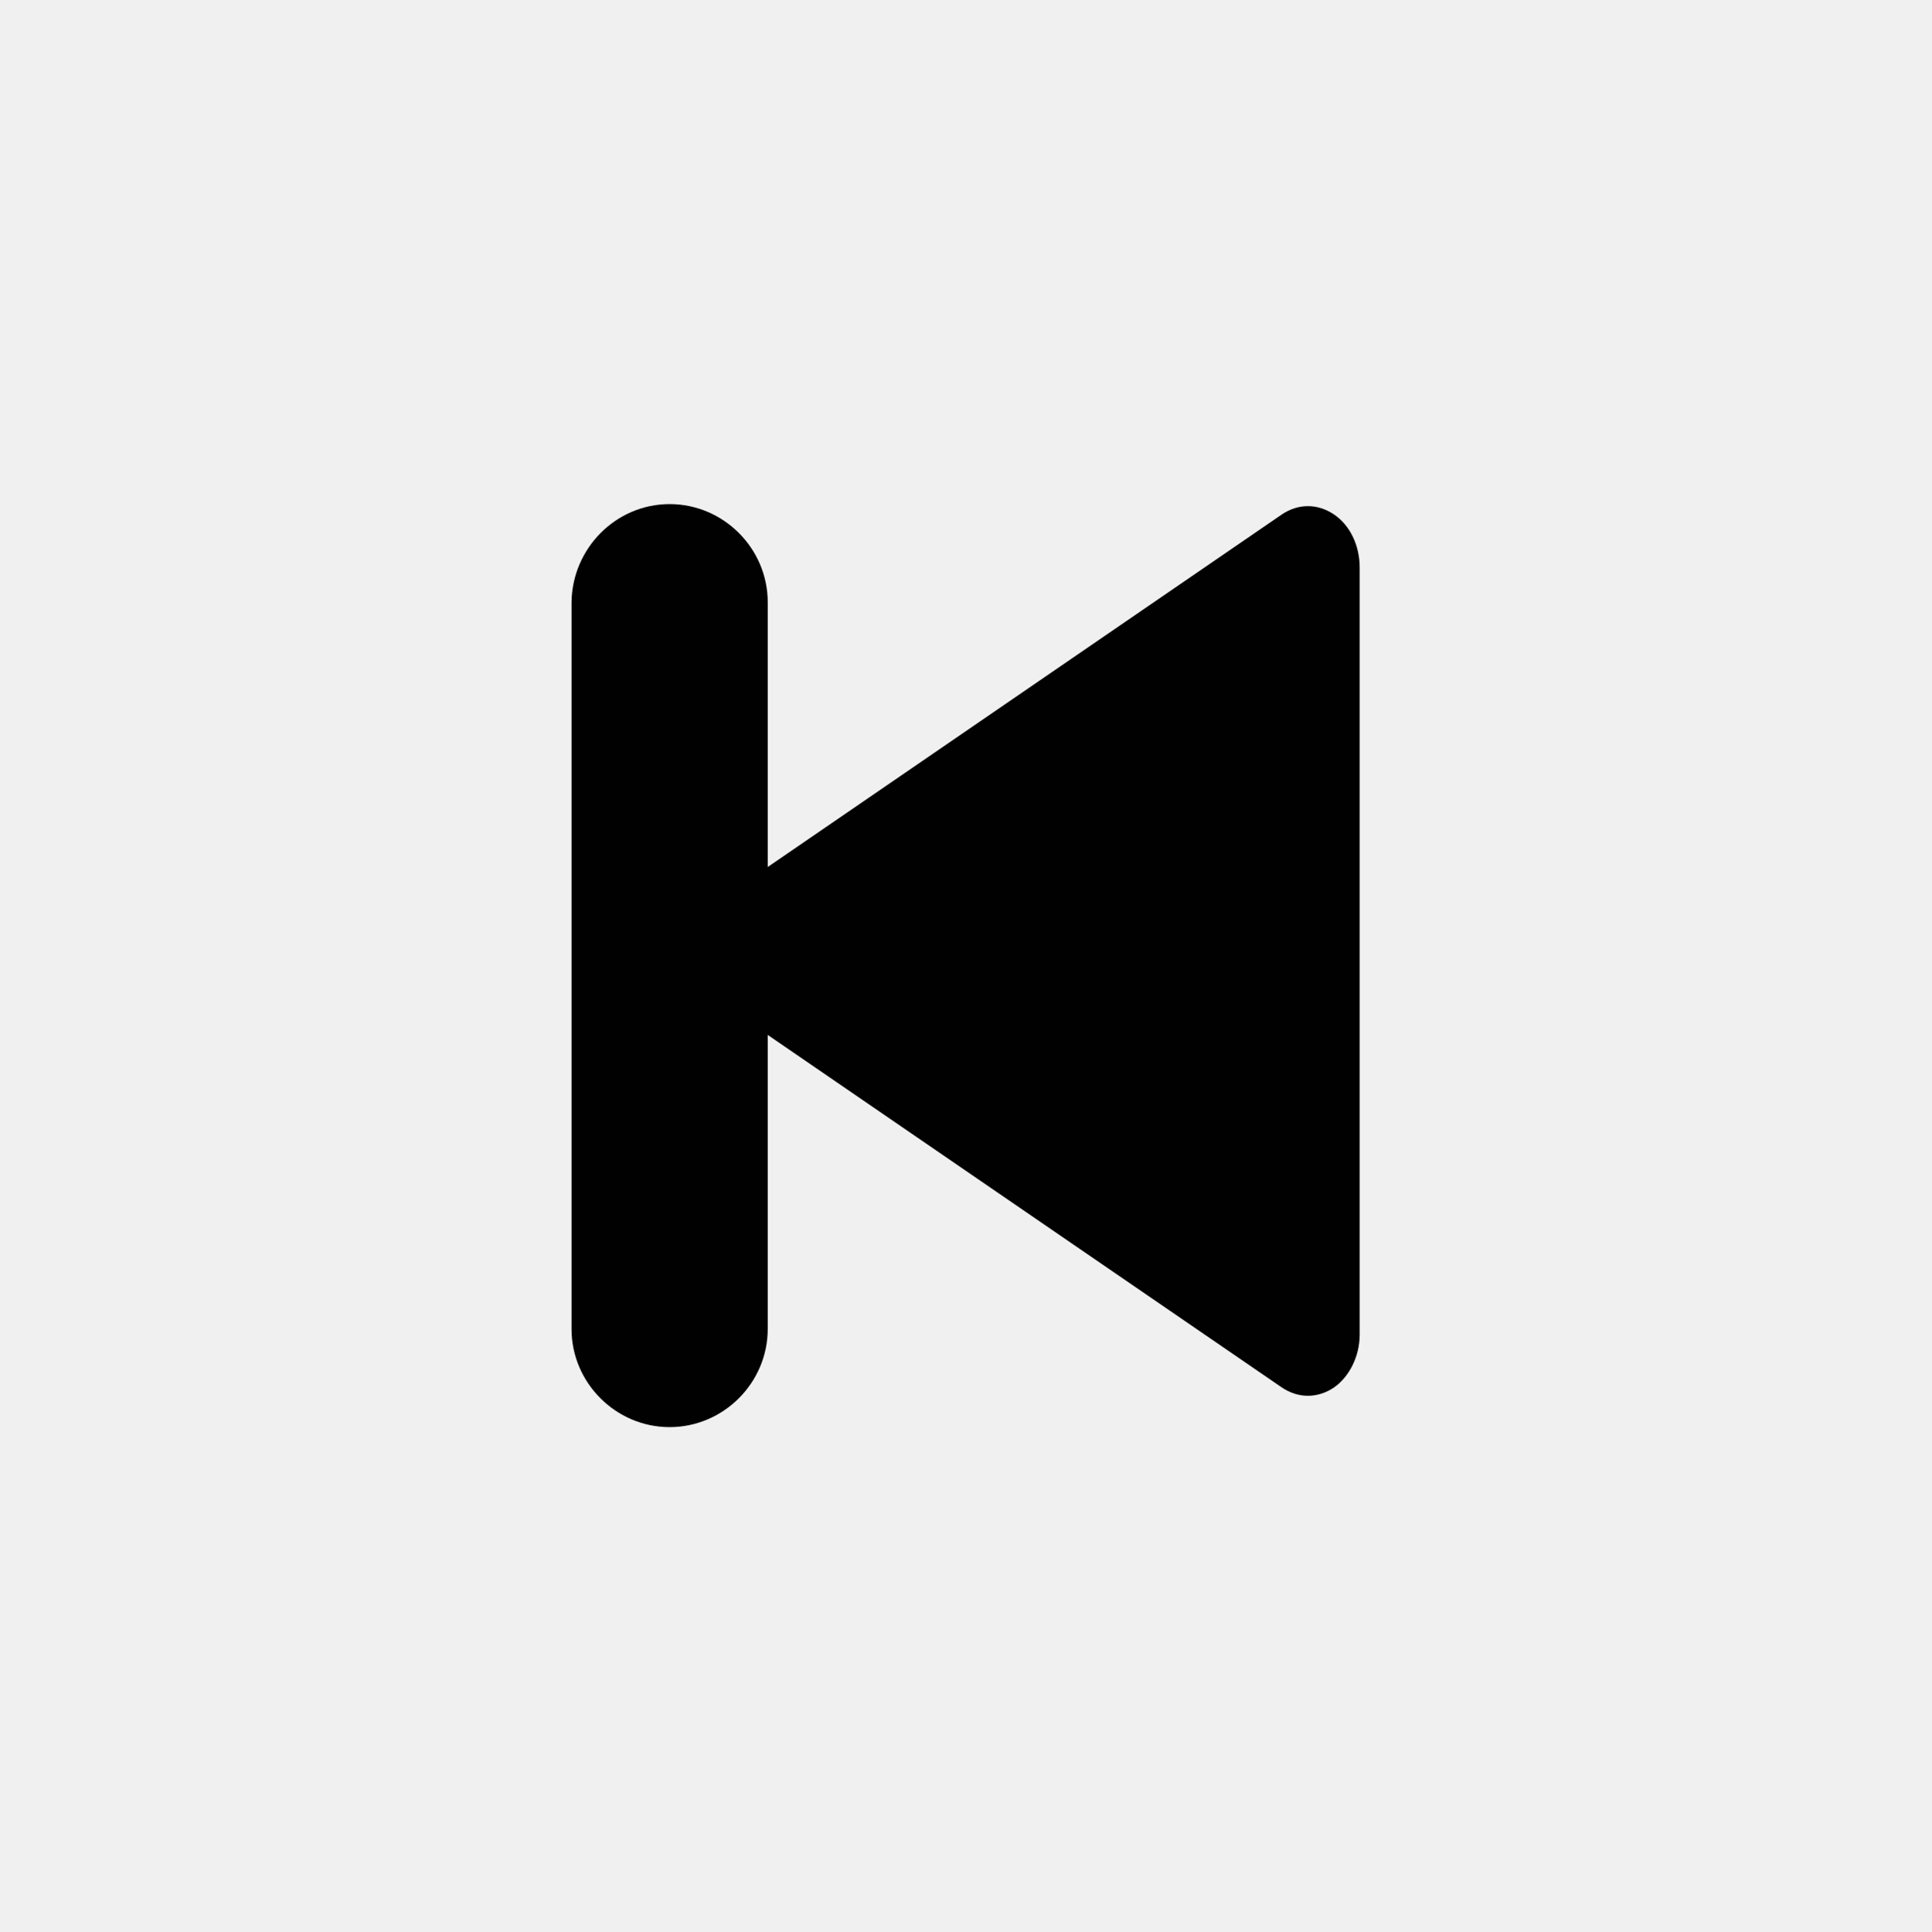
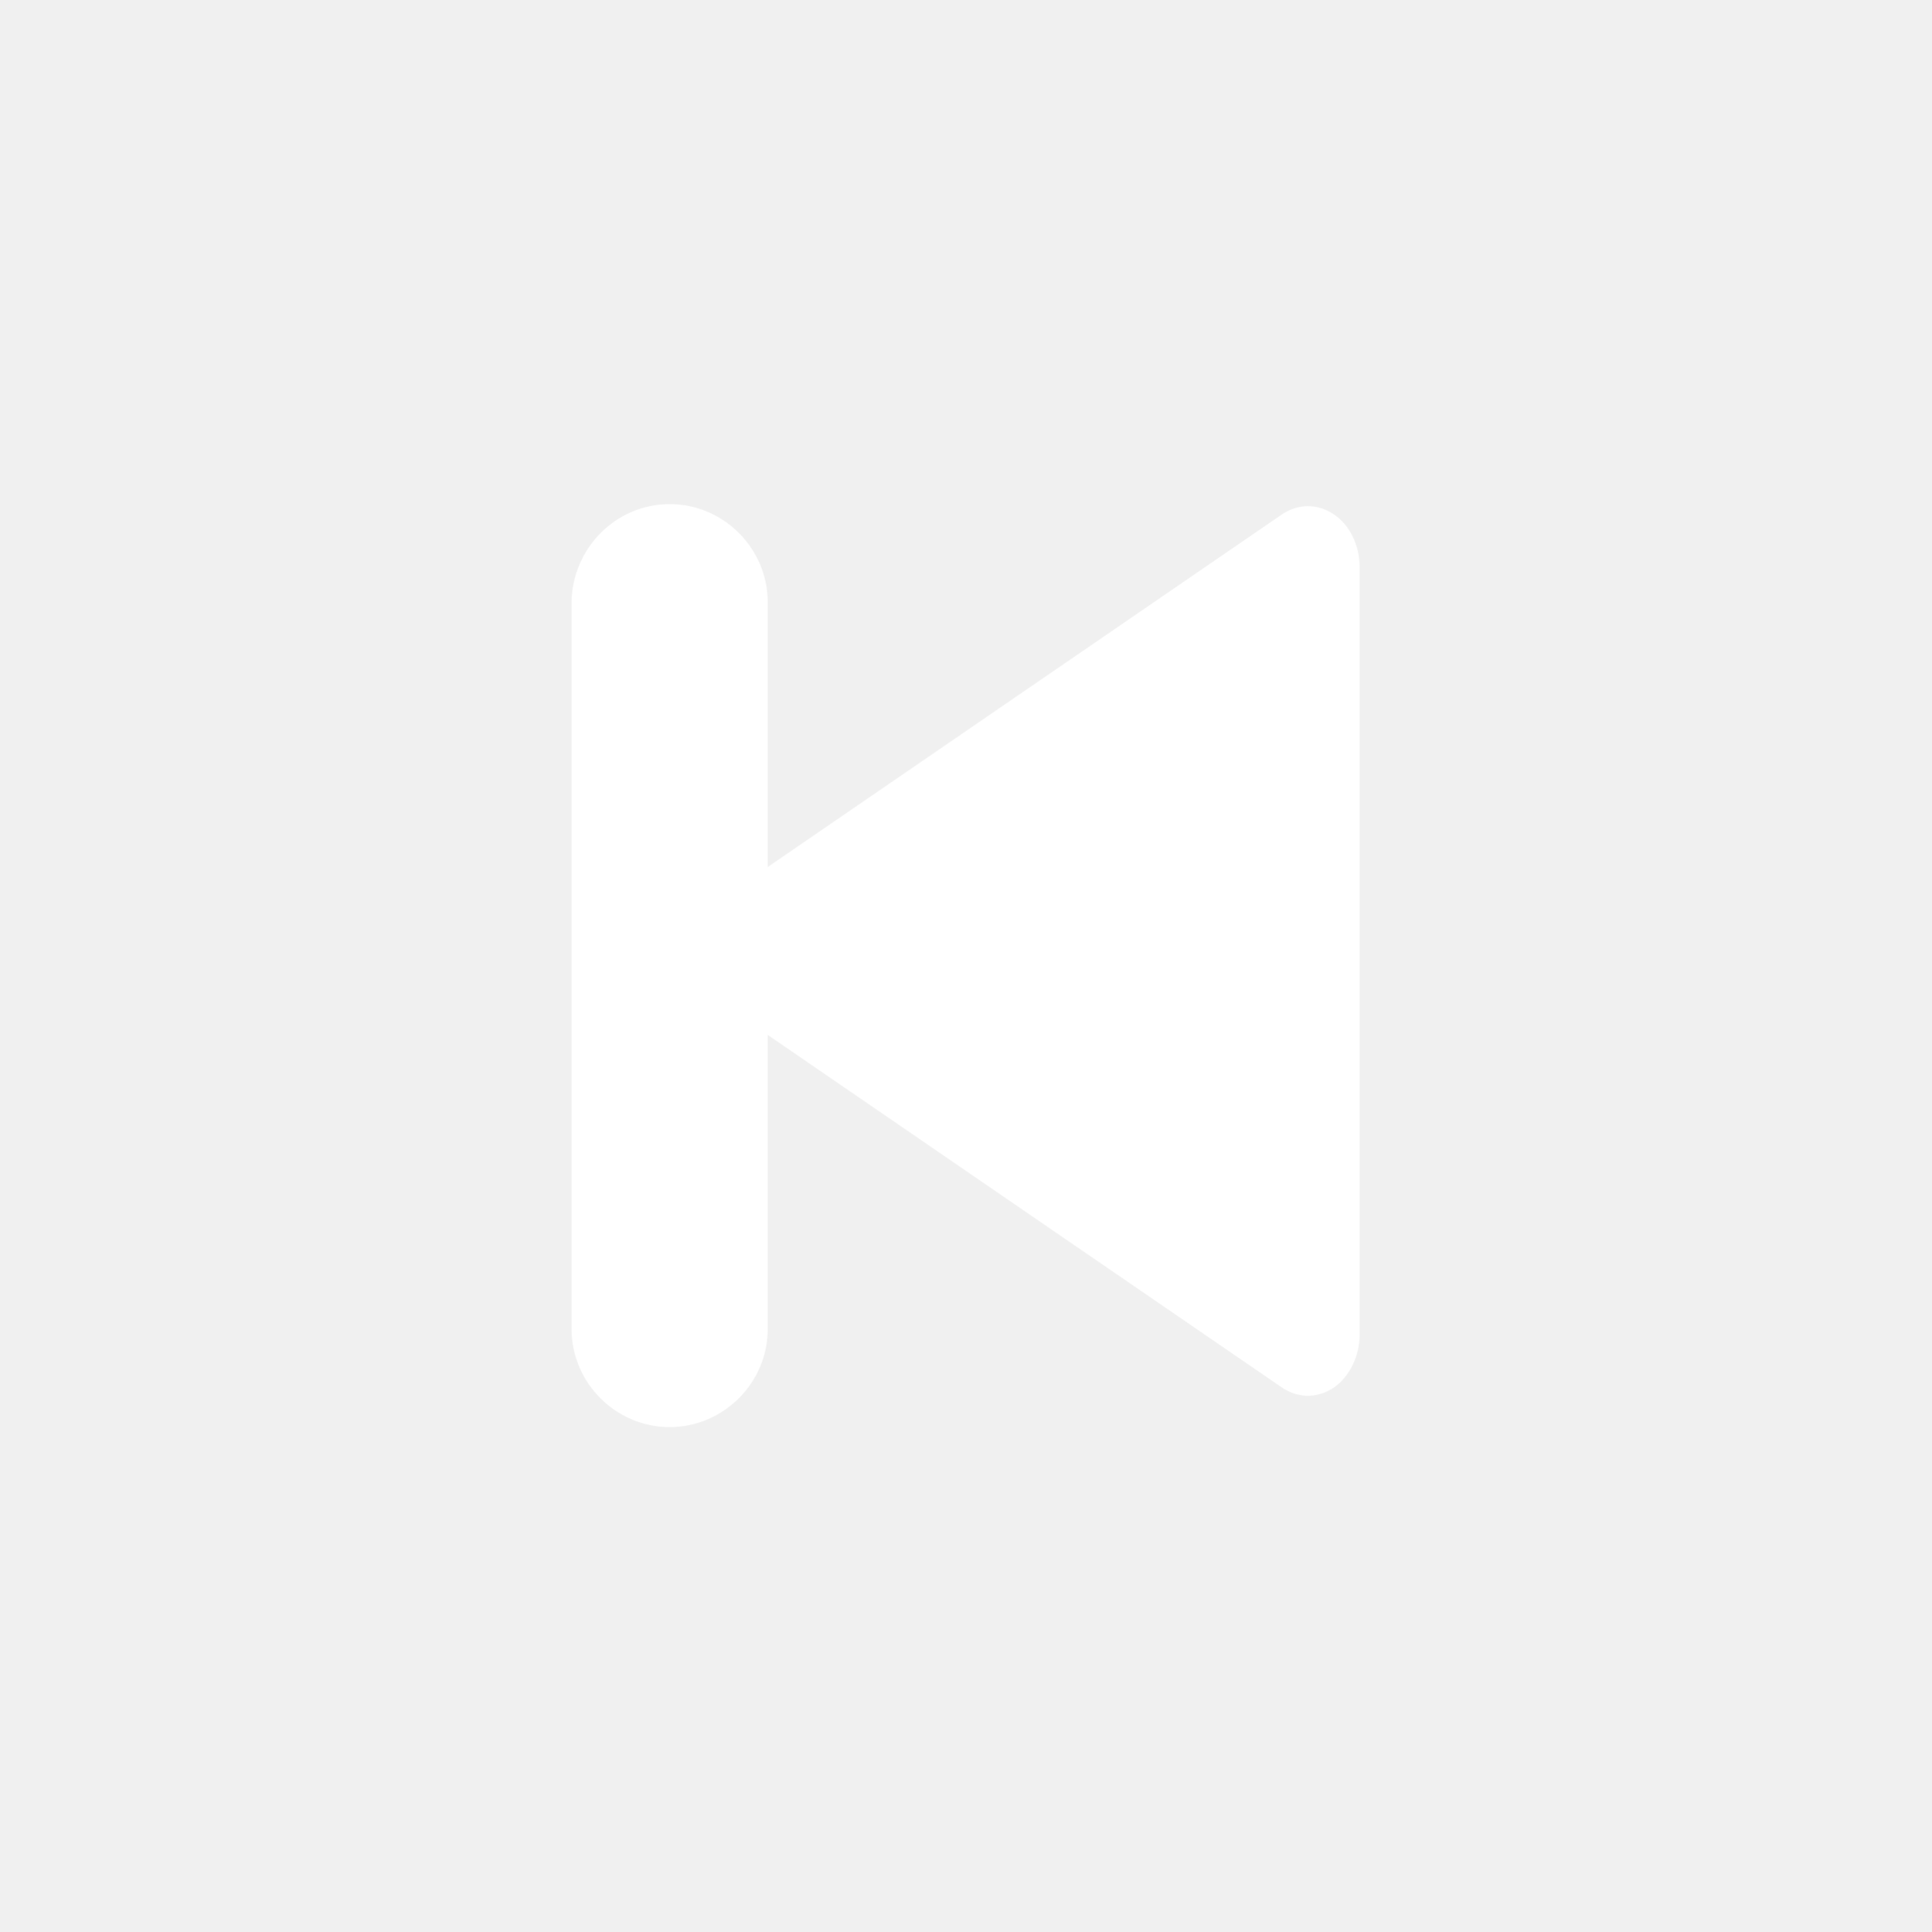
<svg xmlns="http://www.w3.org/2000/svg" version="1.1" id="Layer_1" x="0px" y="0px" viewBox="0 0 283.5 283.5" style="enable-background:new 0 0 283.5 283.5;" xml:space="preserve">
  <style type="text/css">
	.Half_x0020_Highlight_x0020_Blue{fill:url(#SVGID_1_);stroke:#FFFFFF;stroke-width:0.25;stroke-miterlimit:1;}
	.st0{fill:none;stroke:#000000;stroke-miterlimit:10;}
- 	.st1{fill:#060606;}
- 	.st2{fill:#010101;}
+ 	.st1{fill:#FFFFFF;}
+ 	.st2{fill:#060606;}
	.st3{opacity:0.3;fill:#060606;}
- 	.st4{fill:url(#SVGID_2_);}
- 	.st5{fill:#FFFFFF;}
- 	.st6{fill:url(#SVGID_3_);}
- 	.st7{fill:url(#SVGID_4_);}
- 	.st8{fill:url(#SVGID_5_);}
- 	.st9{fill:url(#SVGID_6_);}
- 	.st10{fill:#040404;}
- 	.st11{fill:#30B454;}
- 	.st12{opacity:0.5;}
- 	.st13{fill:none;}
+ 	.st4{fill:#30B454;}
+ 	.st5{opacity:0.5;}
</style>
  <linearGradient id="SVGID_1_" gradientUnits="userSpaceOnUse" x1="-1247.24" y1="0" x2="-1247.24" y2="-1">
    <stop offset="0" style="stop-color:#2D409A" />
    <stop offset="0.618" style="stop-color:#2A3282" />
    <stop offset="0.629" style="stop-color:#2A3592" />
    <stop offset="0.983" style="stop-color:#0063A0" />
  </linearGradient>
  <g>
-     <path class="st2" d="M106.1,147.4l82.1,56.3c1.2,0.8,2.5,1.2,3.8,1.2c1.3,0,2.6-0.4,3.8-1.2c2.3-1.6,3.8-4.6,3.8-7.8V83.3   c0-3.2-1.4-6.2-3.8-7.8c-1.2-0.8-2.5-1.2-3.8-1.2c-1.3,0-2.6,0.4-3.8,1.2l-82.1,56.3c-2.3,1.6-3.8,4.6-3.8,7.8   S103.7,145.8,106.1,147.4z" />
-     <path class="st2" d="M98.3,74L98.3,74c7.9,0,14.4,6.5,14.4,14.4v106.7c0,7.9-6.5,14.4-14.4,14.4h0c-7.9,0-14.4-6.5-14.4-14.4V88.4   C84,80.5,90.4,74,98.3,74z" />
+     <path class="st1" d="M106.1,147.4l82.1,56.3c1.2,0.8,2.5,1.2,3.8,1.2c1.3,0,2.6-0.4,3.8-1.2c2.3-1.6,3.8-4.6,3.8-7.8V83.3   c0-3.2-1.4-6.2-3.8-7.8c-1.2-0.8-2.5-1.2-3.8-1.2c-1.3,0-2.6,0.4-3.8,1.2l-82.1,56.3c-2.3,1.6-3.8,4.6-3.8,7.8   S103.7,145.8,106.1,147.4z" />
+     <path class="st1" d="M98.3,74L98.3,74c7.9,0,14.4,6.5,14.4,14.4v106.7c0,7.9-6.5,14.4-14.4,14.4h0c-7.9,0-14.4-6.5-14.4-14.4V88.4   C84,80.5,90.4,74,98.3,74z" />
  </g>
  <g id="RSS_-_Grey">
    <g id="Reload_-_Orange">
      <g id="Hand">
		</g>
    </g>
  </g>
  <g id="Info">
    <g id="Delete">
	</g>
    <g id="Check">
      <g id="Help">
        <g id="Add_Favorite">
          <g id="Favorite">
            <g id="Photo">
              <g id="Zoom_In">
						</g>
            </g>
          </g>
        </g>
      </g>
    </g>
  </g>
</svg>
